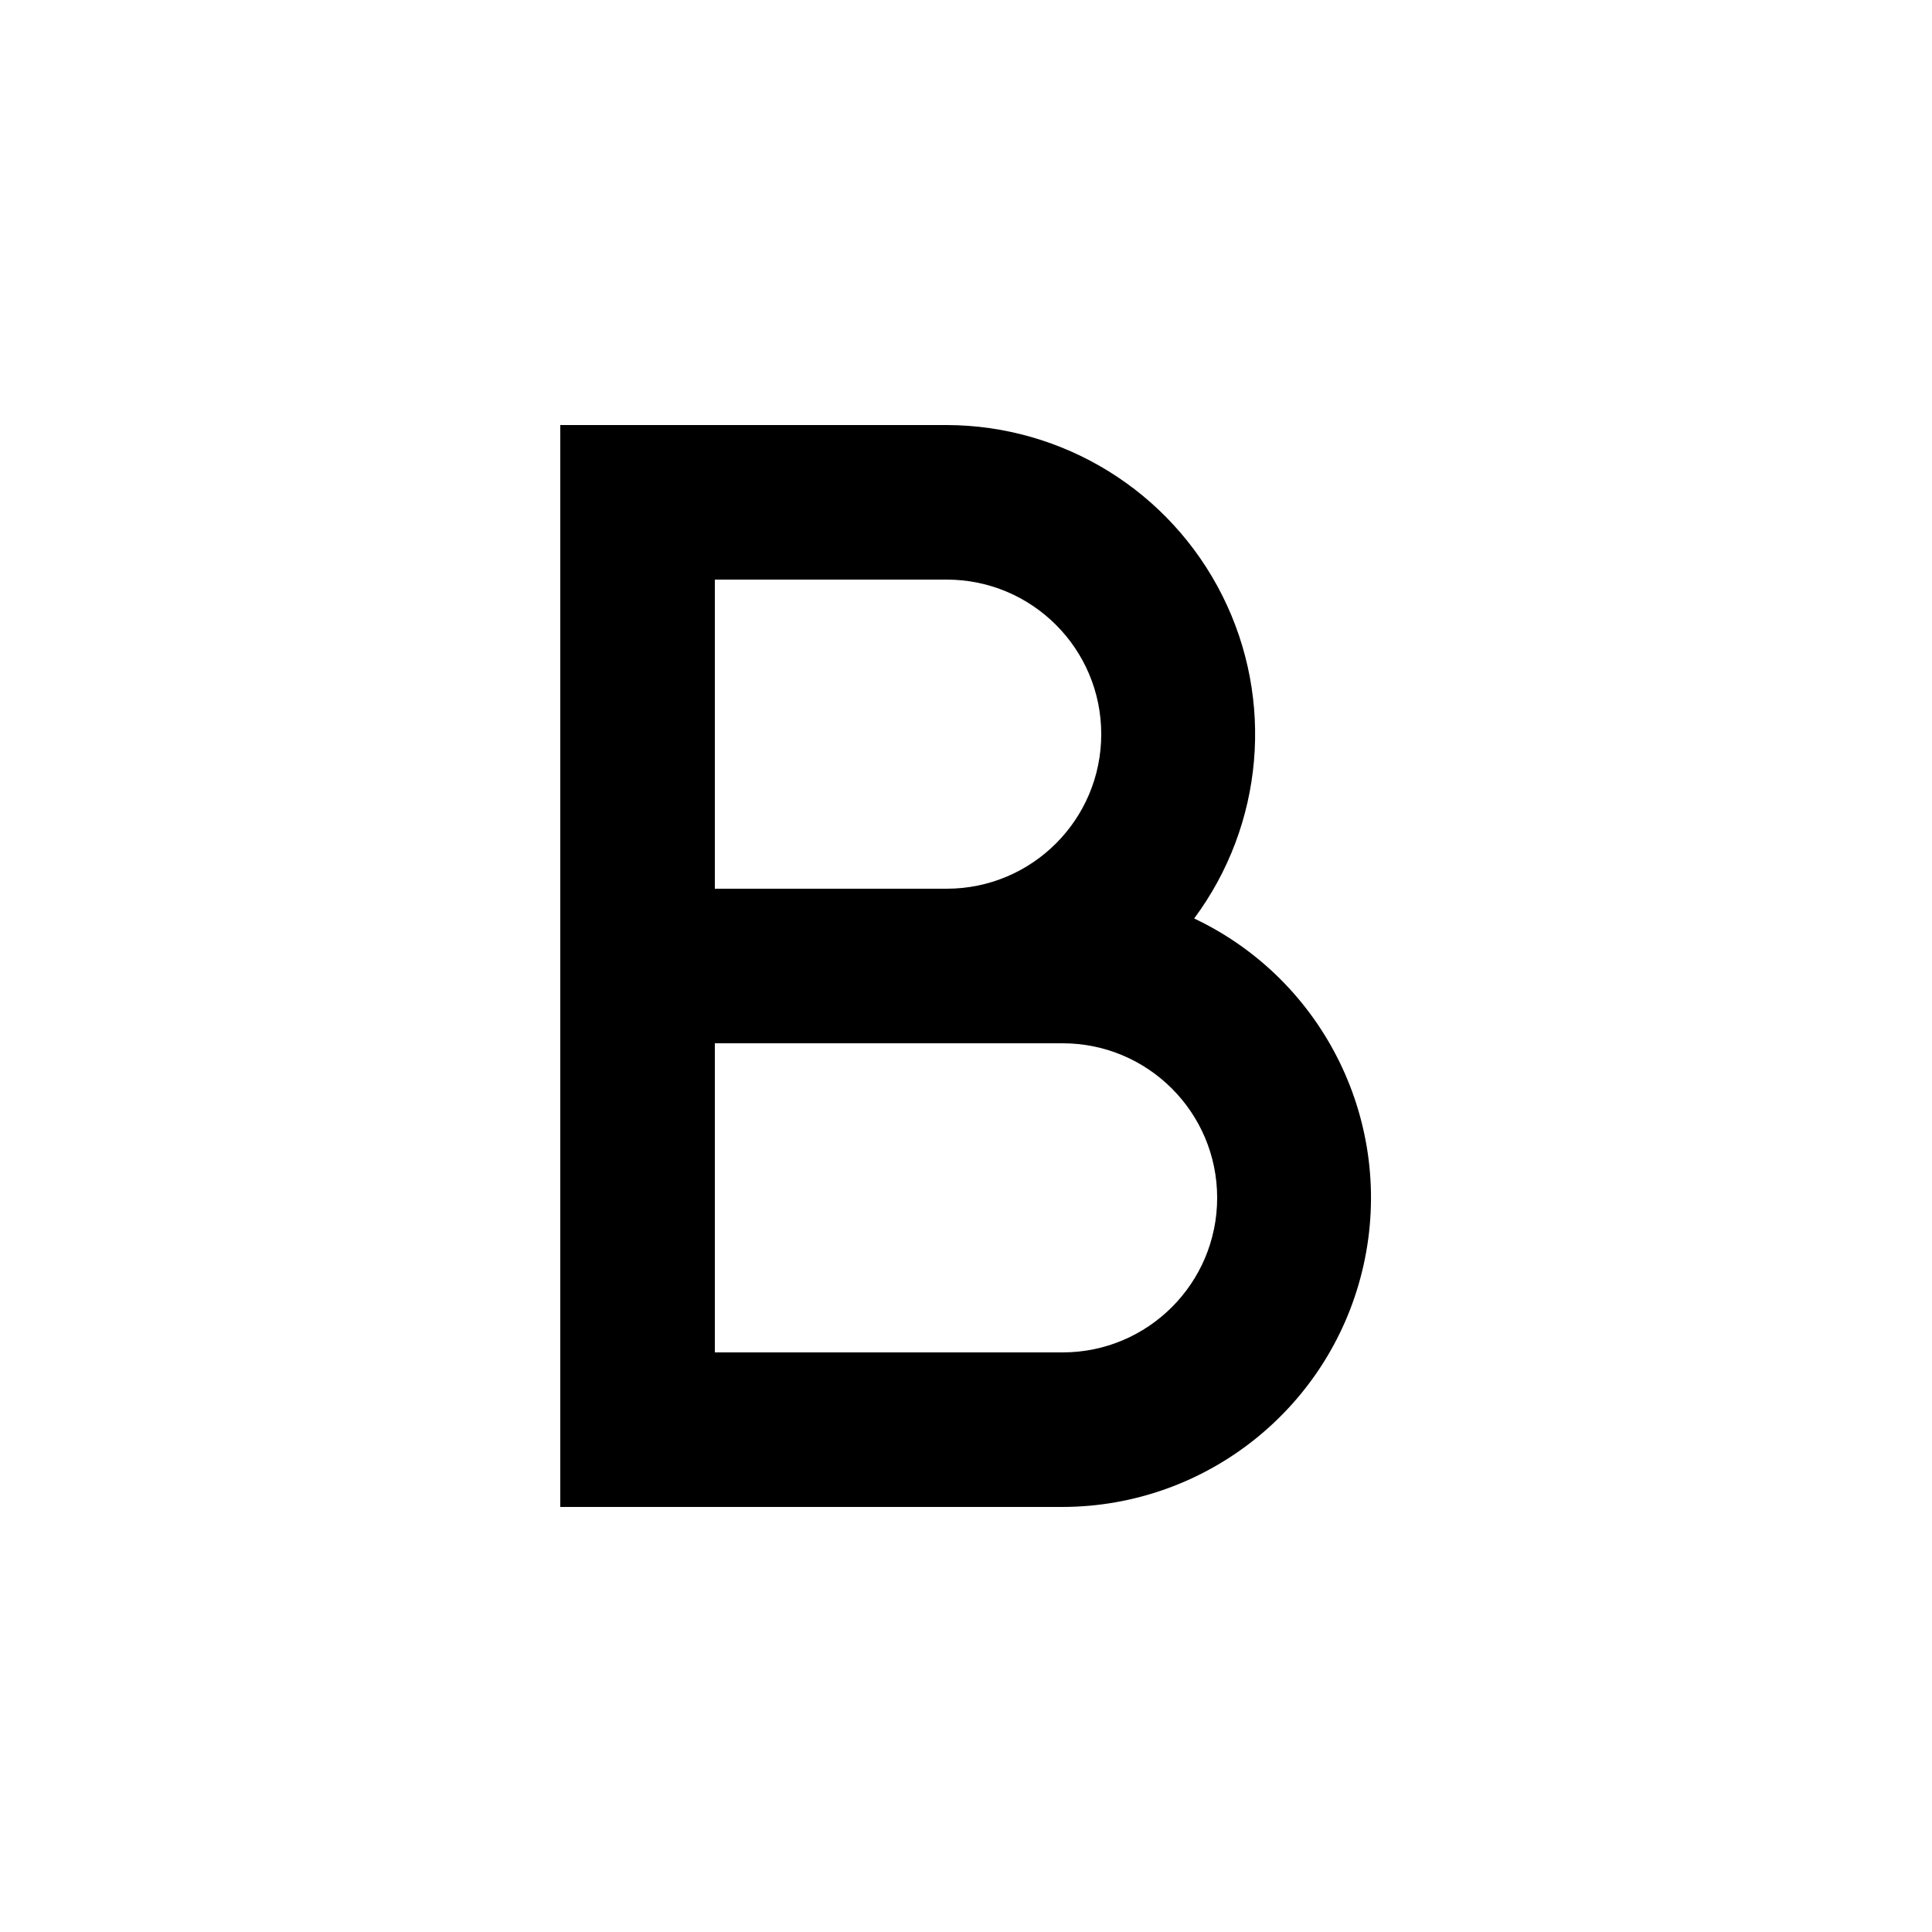
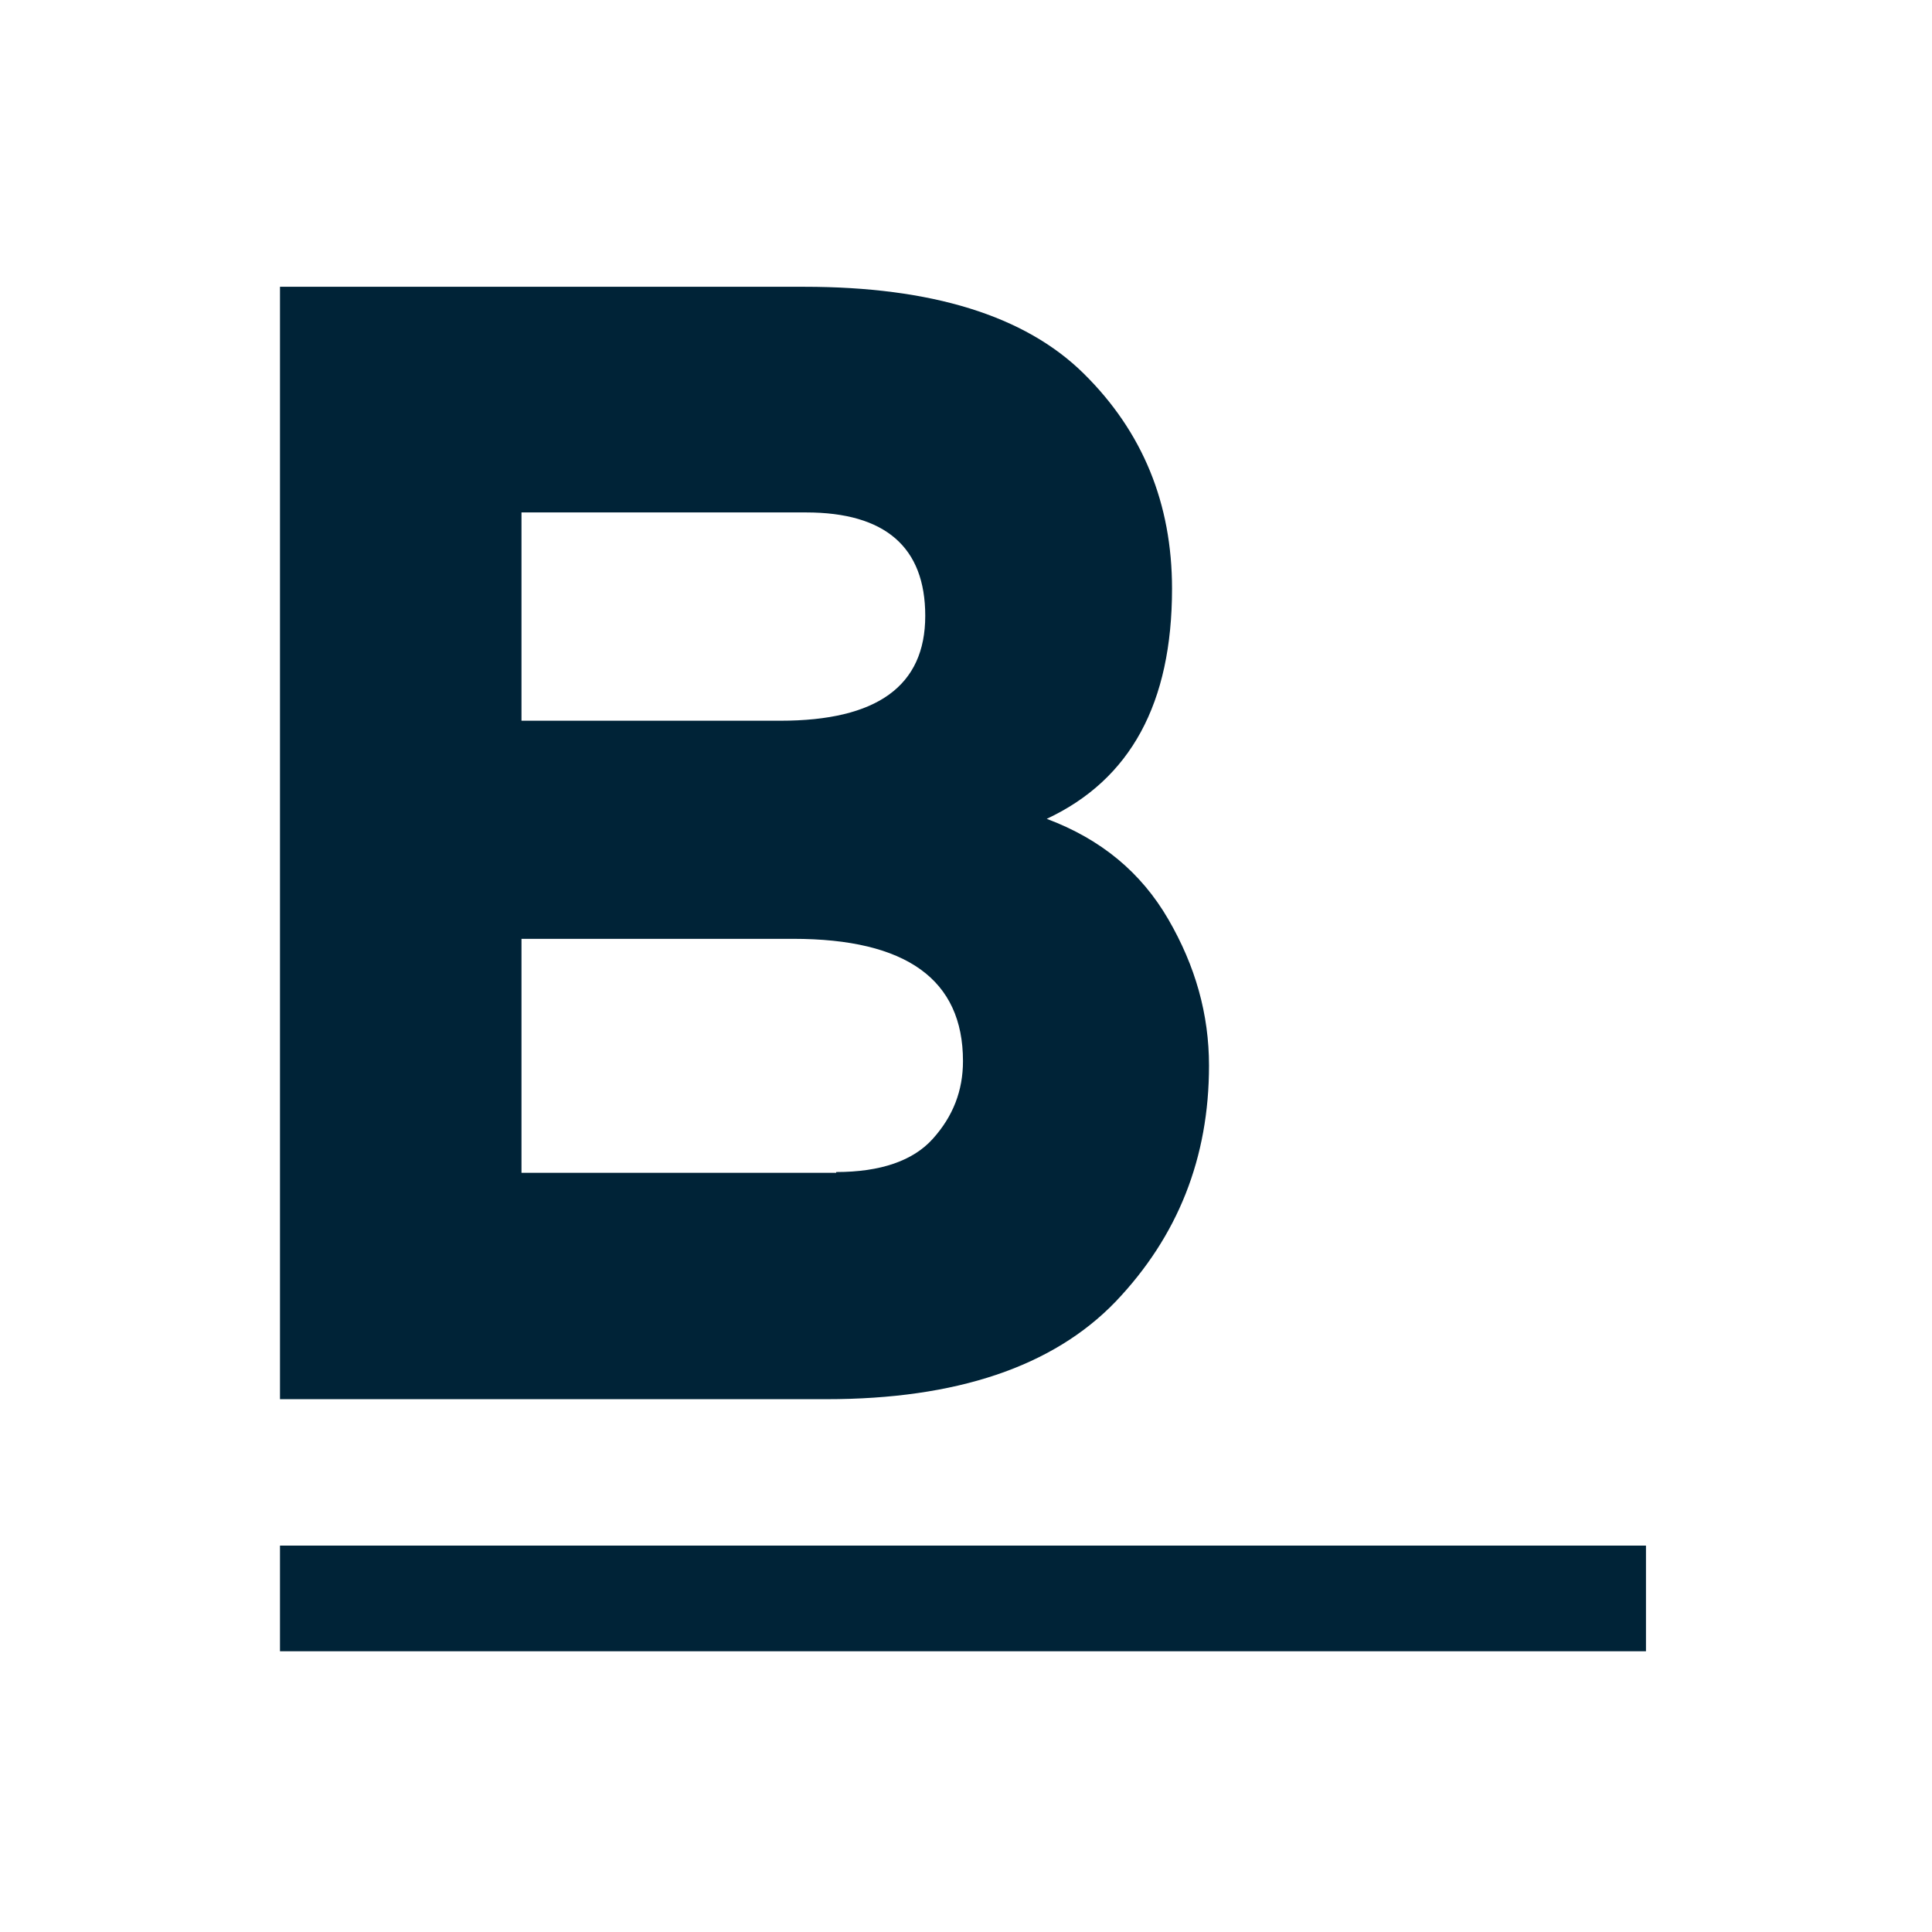
- <svg xmlns="http://www.w3.org/2000/svg" height="100px" width="100px" fill="#000000" data-name="Layer 1" viewBox="0 0 100 100" x="0px" y="0px">
-   <path d="M61.81,47.54A16,16,0,0,0,49,22H29V78H55a16,16,0,0,0,6.81-30.46ZM37,30H49a8,8,0,0,1,0,16H37ZM55,70H37V54H55a8,8,0,0,1,0,16Z" />
+ <svg xmlns="http://www.w3.org/2000/svg" version="1.1" id="Layer_1" x="0px" y="0px" viewBox="0 0 256 256" style="enable-background:new 0 0 256 256;" xml:space="preserve">
+   <style type="text/css">
+ 	.st0{fill:#002337;}
+ </style>
+   <g>
+     <path class="st0" d="M37.1,38h69.5c16.8,0,29.2,3.8,37,11.5c7.8,7.7,11.7,17.2,11.7,28.5c0,15.2-5.5,25.3-16.6,30.5   c7.2,2.7,12.5,7.1,16.1,13.3c3.6,6.2,5.4,12.6,5.4,19.4c0,12.2-4.1,22.6-12.4,31.3c-8.3,8.6-21.1,12.9-38.3,12.9H37.1V38z    M103.4,95.5c12.8,0,19.2-4.6,19.2-13.9c0-9.1-5.3-13.7-15.8-13.7H69.1v27.6H103.4z M110.8,155.3c5.9,0,10.2-1.5,12.8-4.4   c2.7-3,4-6.4,4-10.3c0-10.8-7.5-16.2-22.5-16.2h-36v31H110.8z" />
+   </g>
+   <rect x="37.1" y="204.8" class="st0" width="181" height="14" />
</svg>
